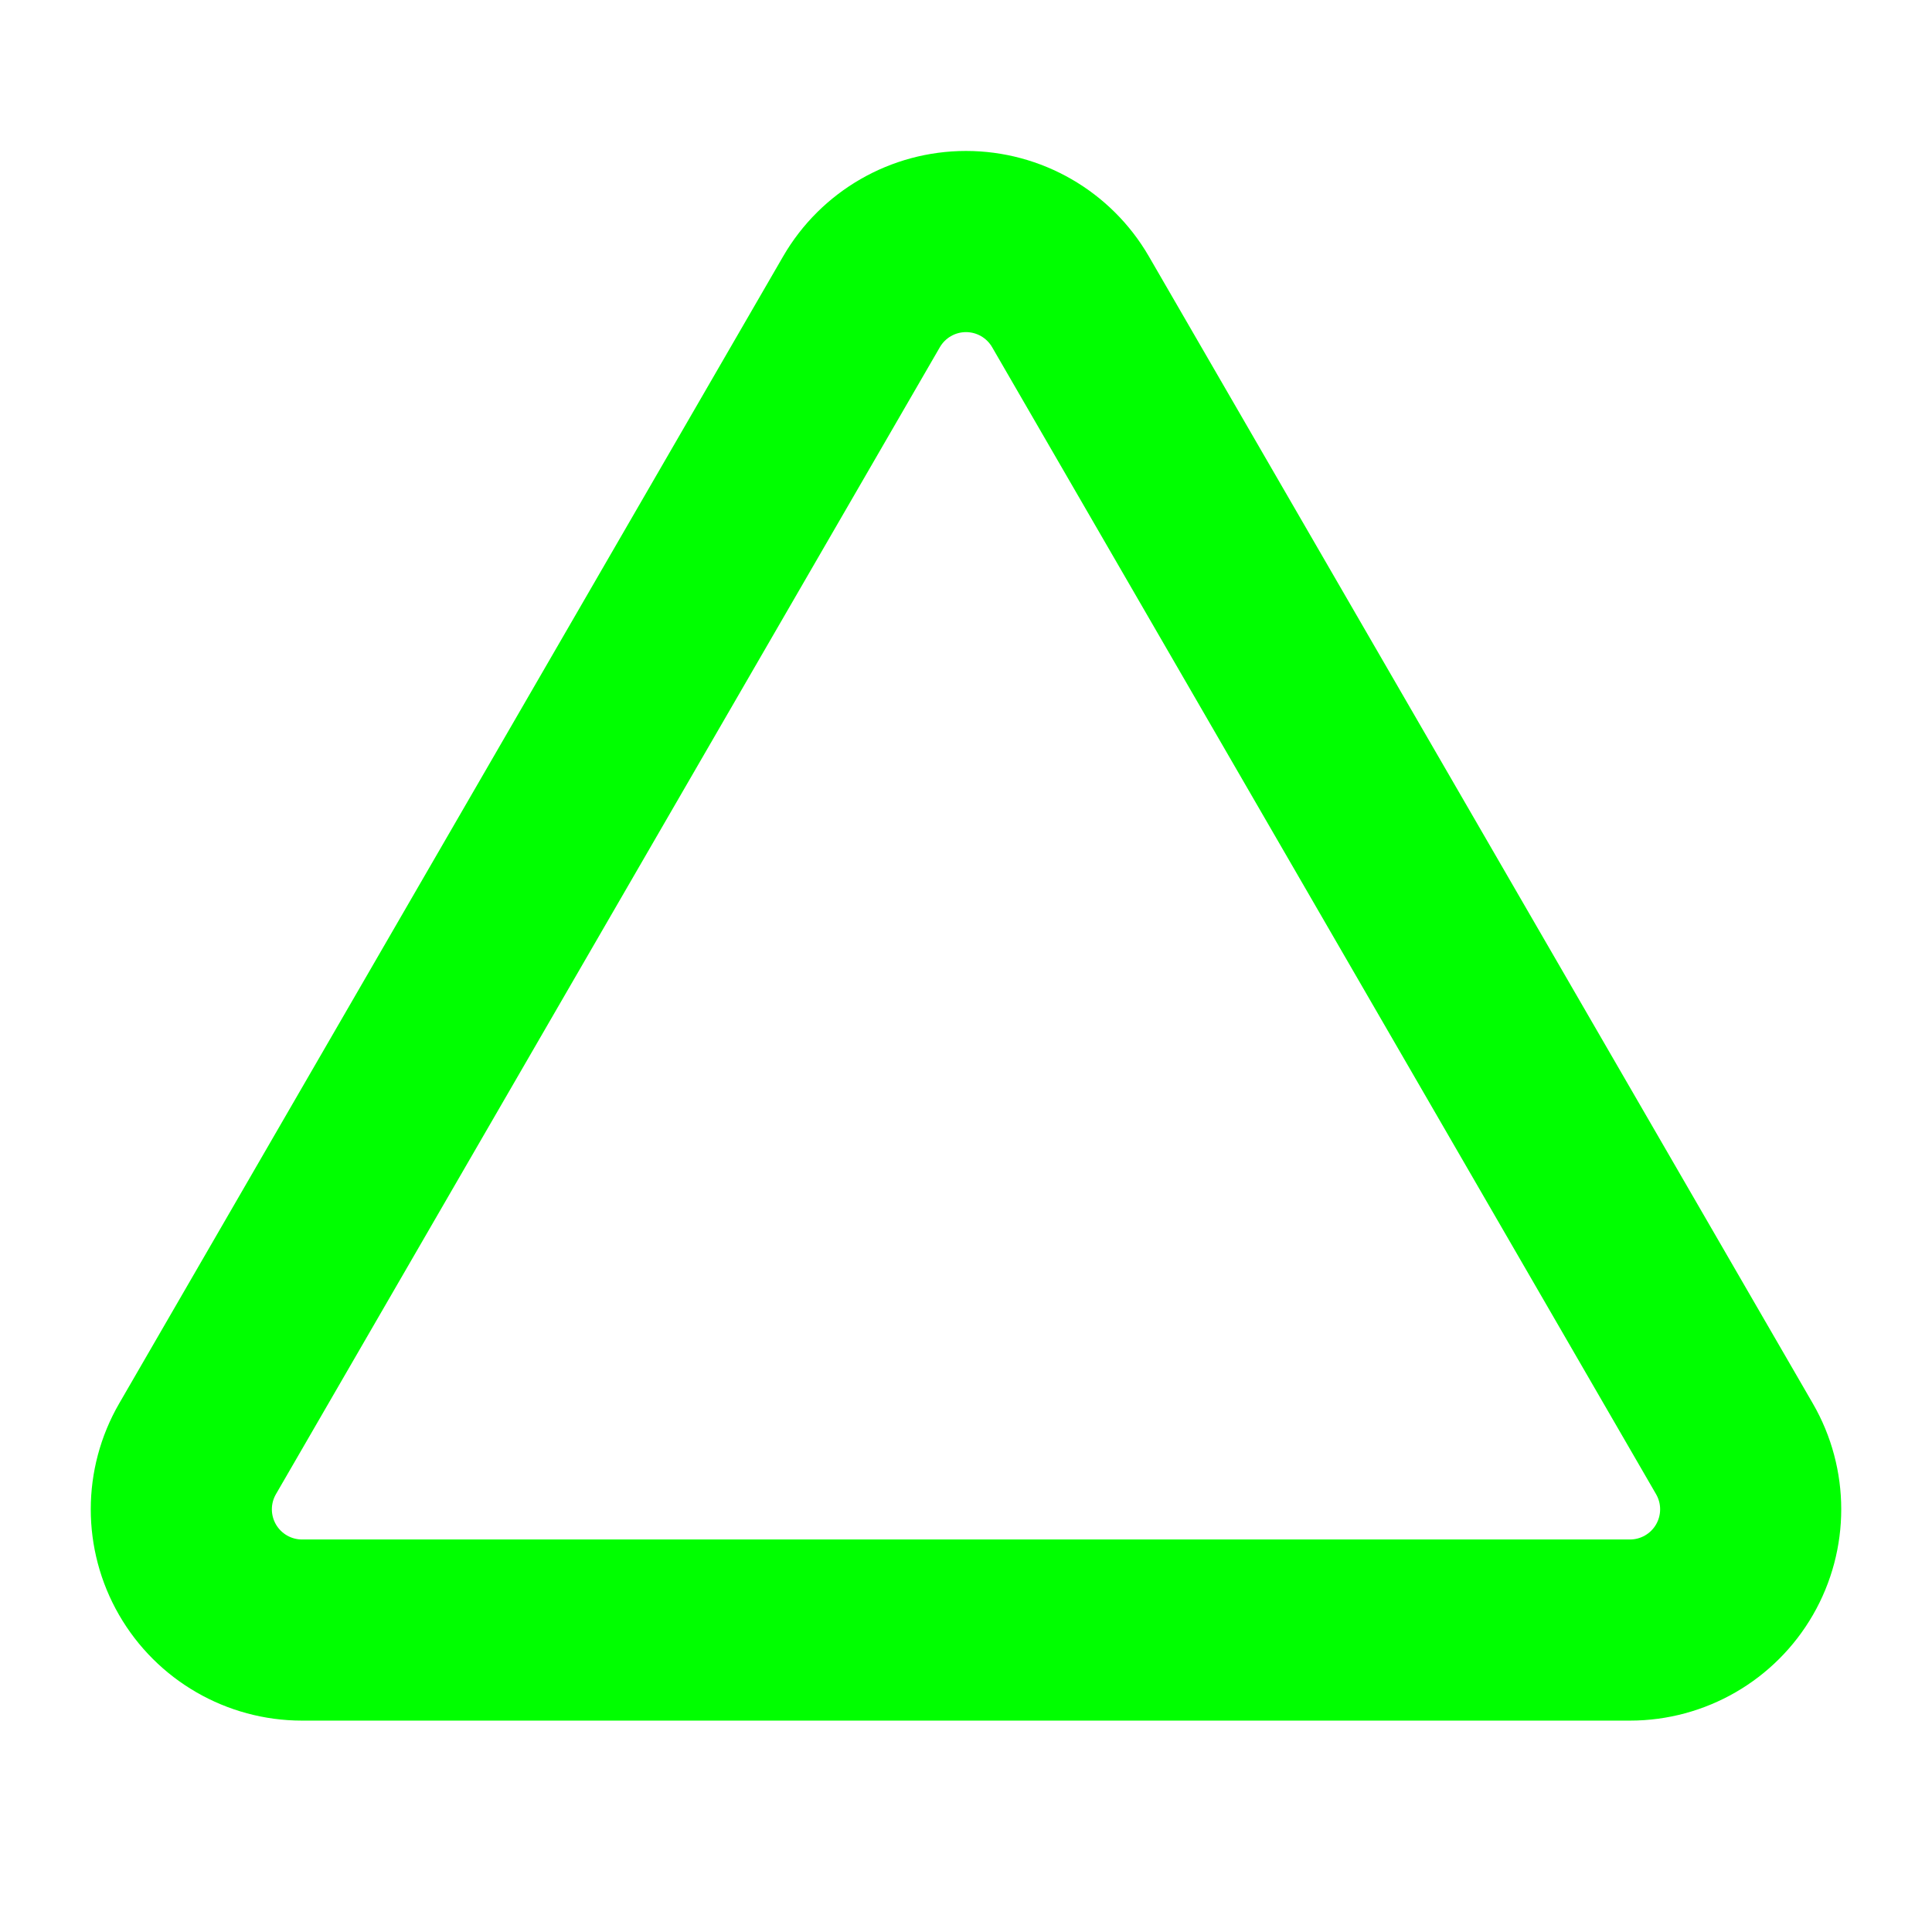
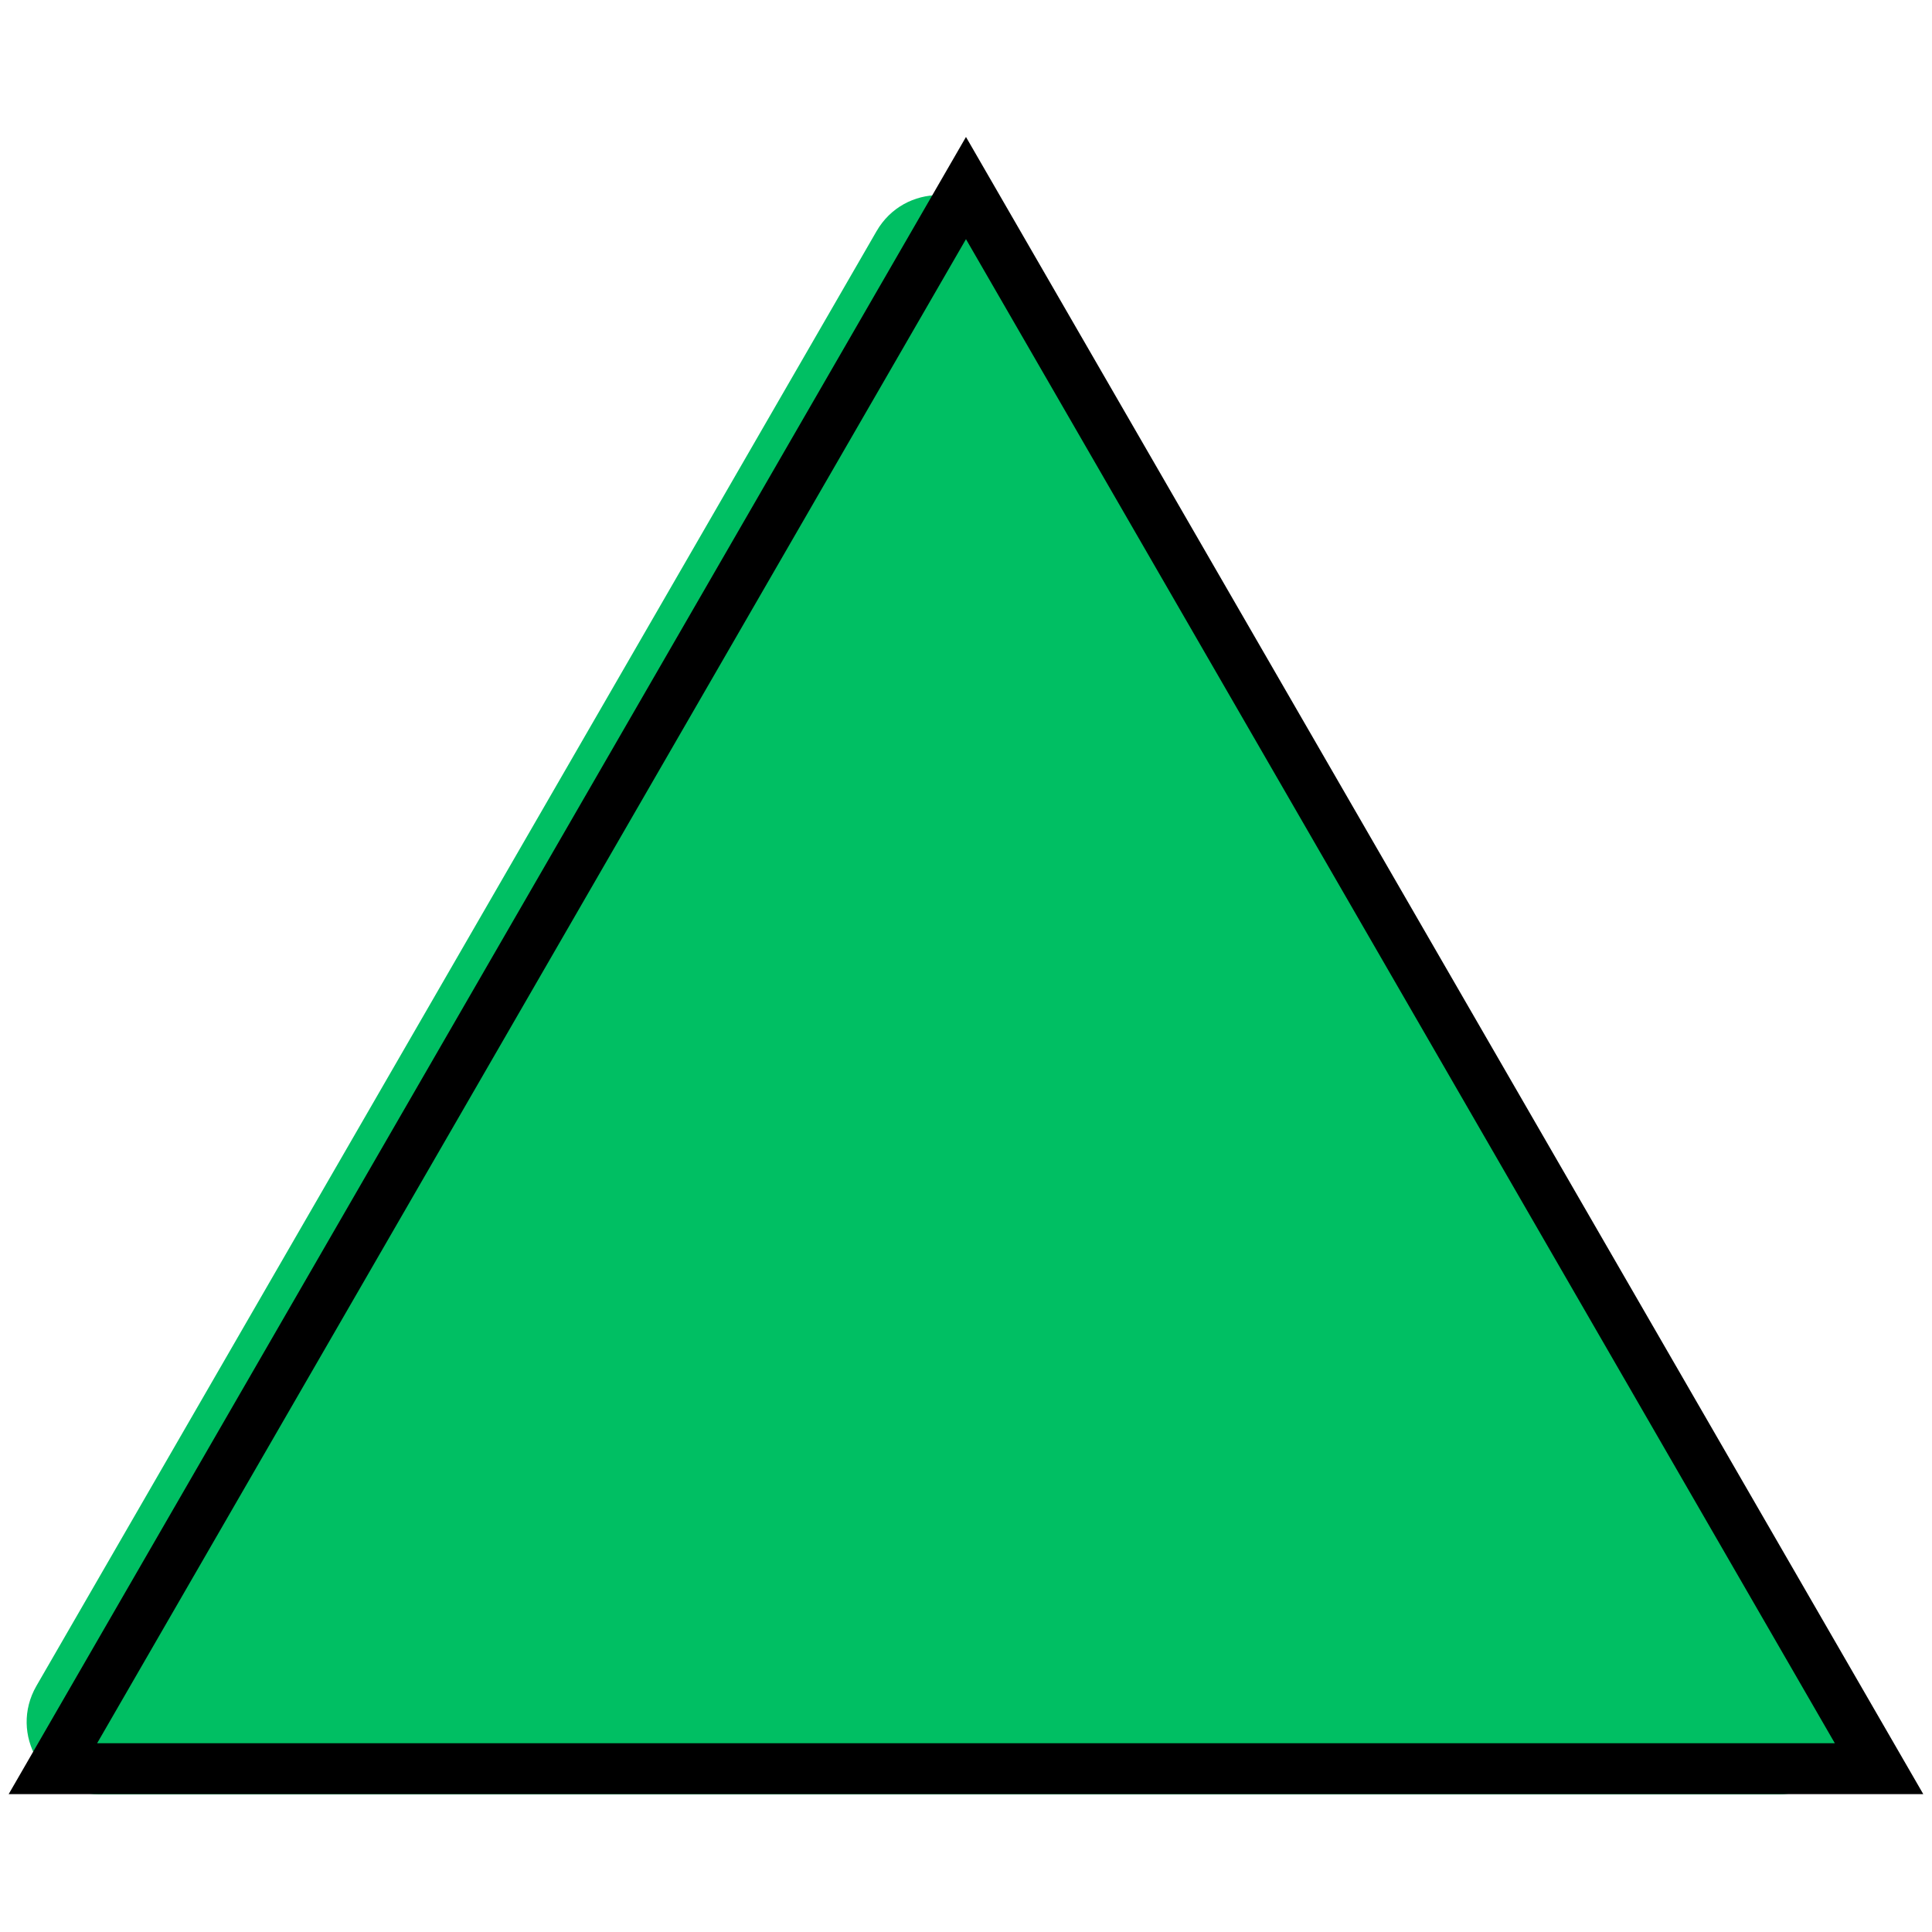
- <svg xmlns="http://www.w3.org/2000/svg" width="256" height="256">
-   <g class="layer">
-     <path d="m215.98,227.99l-175.96,0a28,28 0 0 1 -24.23,-42.02l87.98,-152l0,0a28,28 0 0 1 48.46,0l87.98,152a28,28 0 0 1 -24.23,42.02zm-91.44,-181.99l-87.98,151.99a4,4 0 0 0 3.46,6l175.96,0a4,4 0 0 0 3.46,-6l-87.98,-151.99a4,4 0 0 0 -6.92,0z" fill="#00ff00" id="svg_1" />
+ <svg xmlns="http://www.w3.org/2000/svg" width="1000" zoomAndPan="magnify" viewBox="0 0 750 750" height="1000" preserveAspectRatio="xMidYMid meet" version="1.0">
+   <defs>
+     <clipPath id="511b1823a4">
+       <path d="M 10 75 L 719 75 L 719 696.555 L 10 696.555 Z M 10 75 " clip-rule="nonzero" />
+     </clipPath>
+     <clipPath id="151f40734a">
+       <path d="M 3.367 53.074 L 746.617 53.074 L 746.617 696.574 L 3.367 696.574 Z M 3.367 53.074 " clip-rule="nonzero" />
+     </clipPath>
+   </defs>
+   <g clip-path="url(#511b1823a4)">
+     <path fill="#00bf63" d="M 14.133 654.477 L 340.266 89.762 C 351.035 71.066 377.953 71.066 388.719 89.762 L 714.852 654.621 C 725.617 673.316 712.16 696.543 690.625 696.543 L 38.359 696.543 C 16.828 696.402 3.367 673.176 14.133 654.477 Z M 14.133 654.477 " fill-opacity="1" fill-rule="nonzero" />
+   </g>
+   <g clip-path="url(#151f40734a)">
+     <path fill="#000000" d="M 746.617 696.48 L 3.367 696.48 L 374.992 53.168 Z M 37.707 676.719 L 712.281 676.719 L 374.992 92.836 Z M 37.707 676.719 " fill-opacity="1" fill-rule="nonzero" />
  </g>
</svg>
